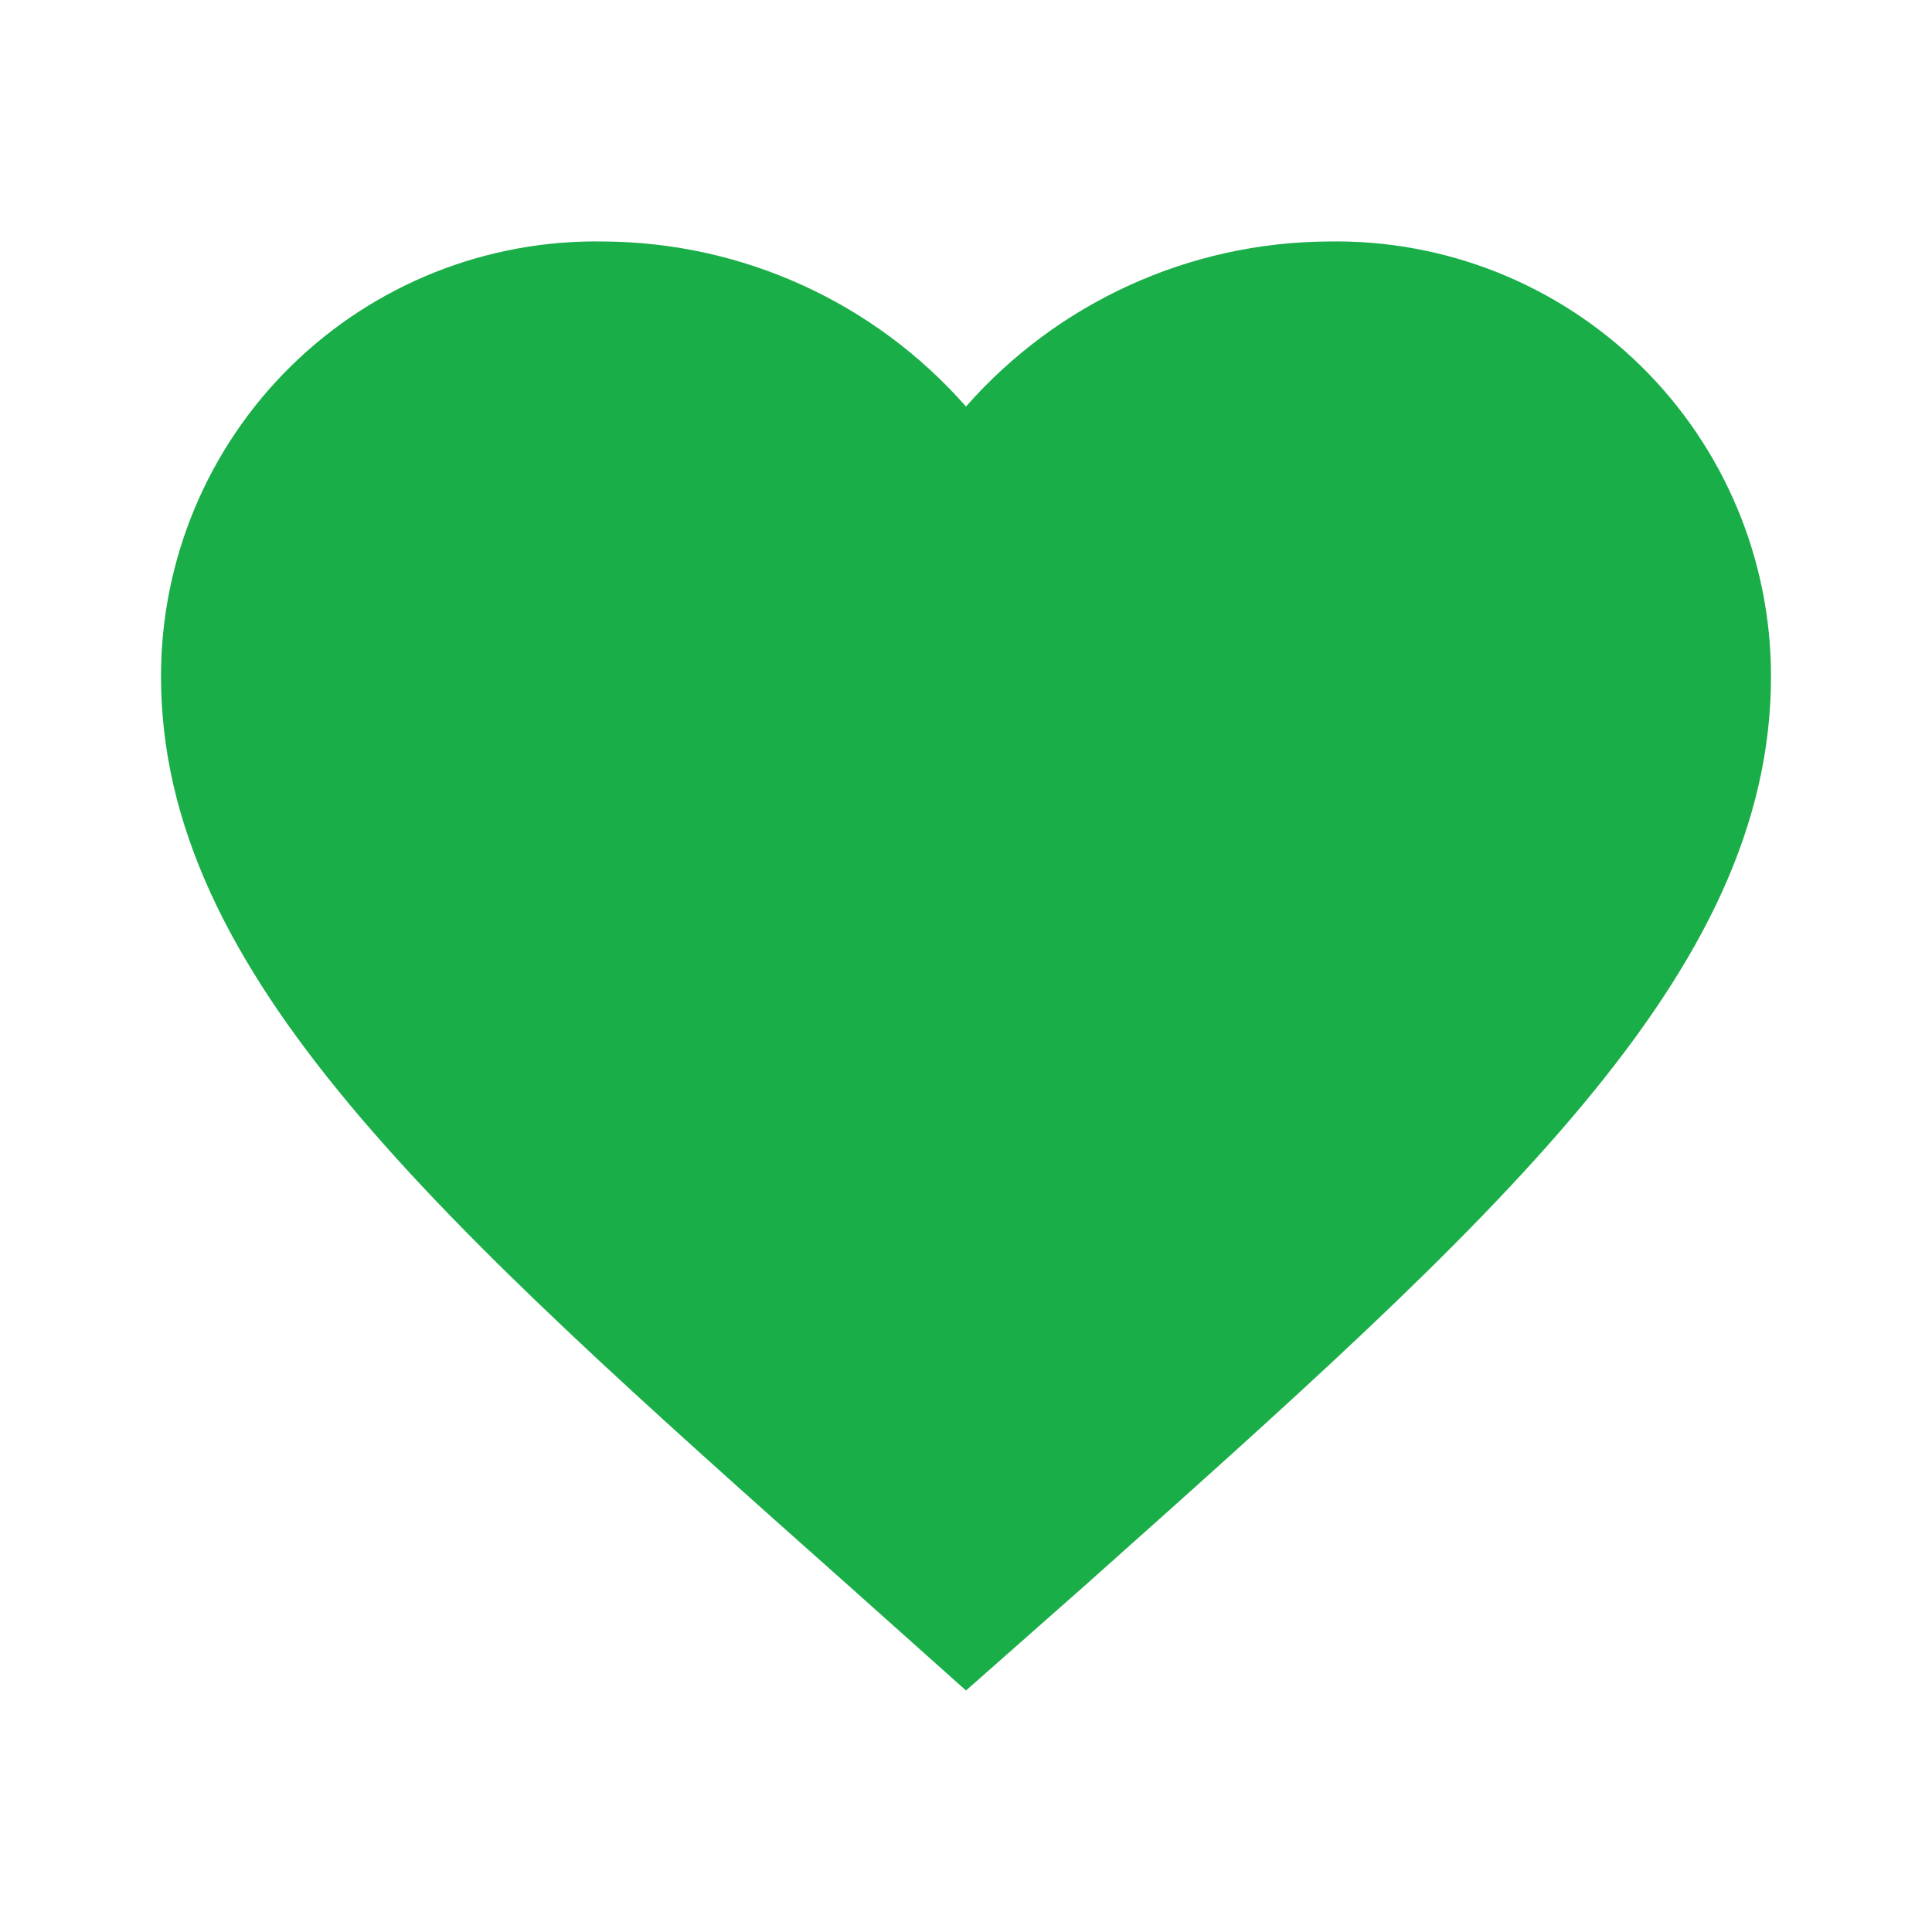
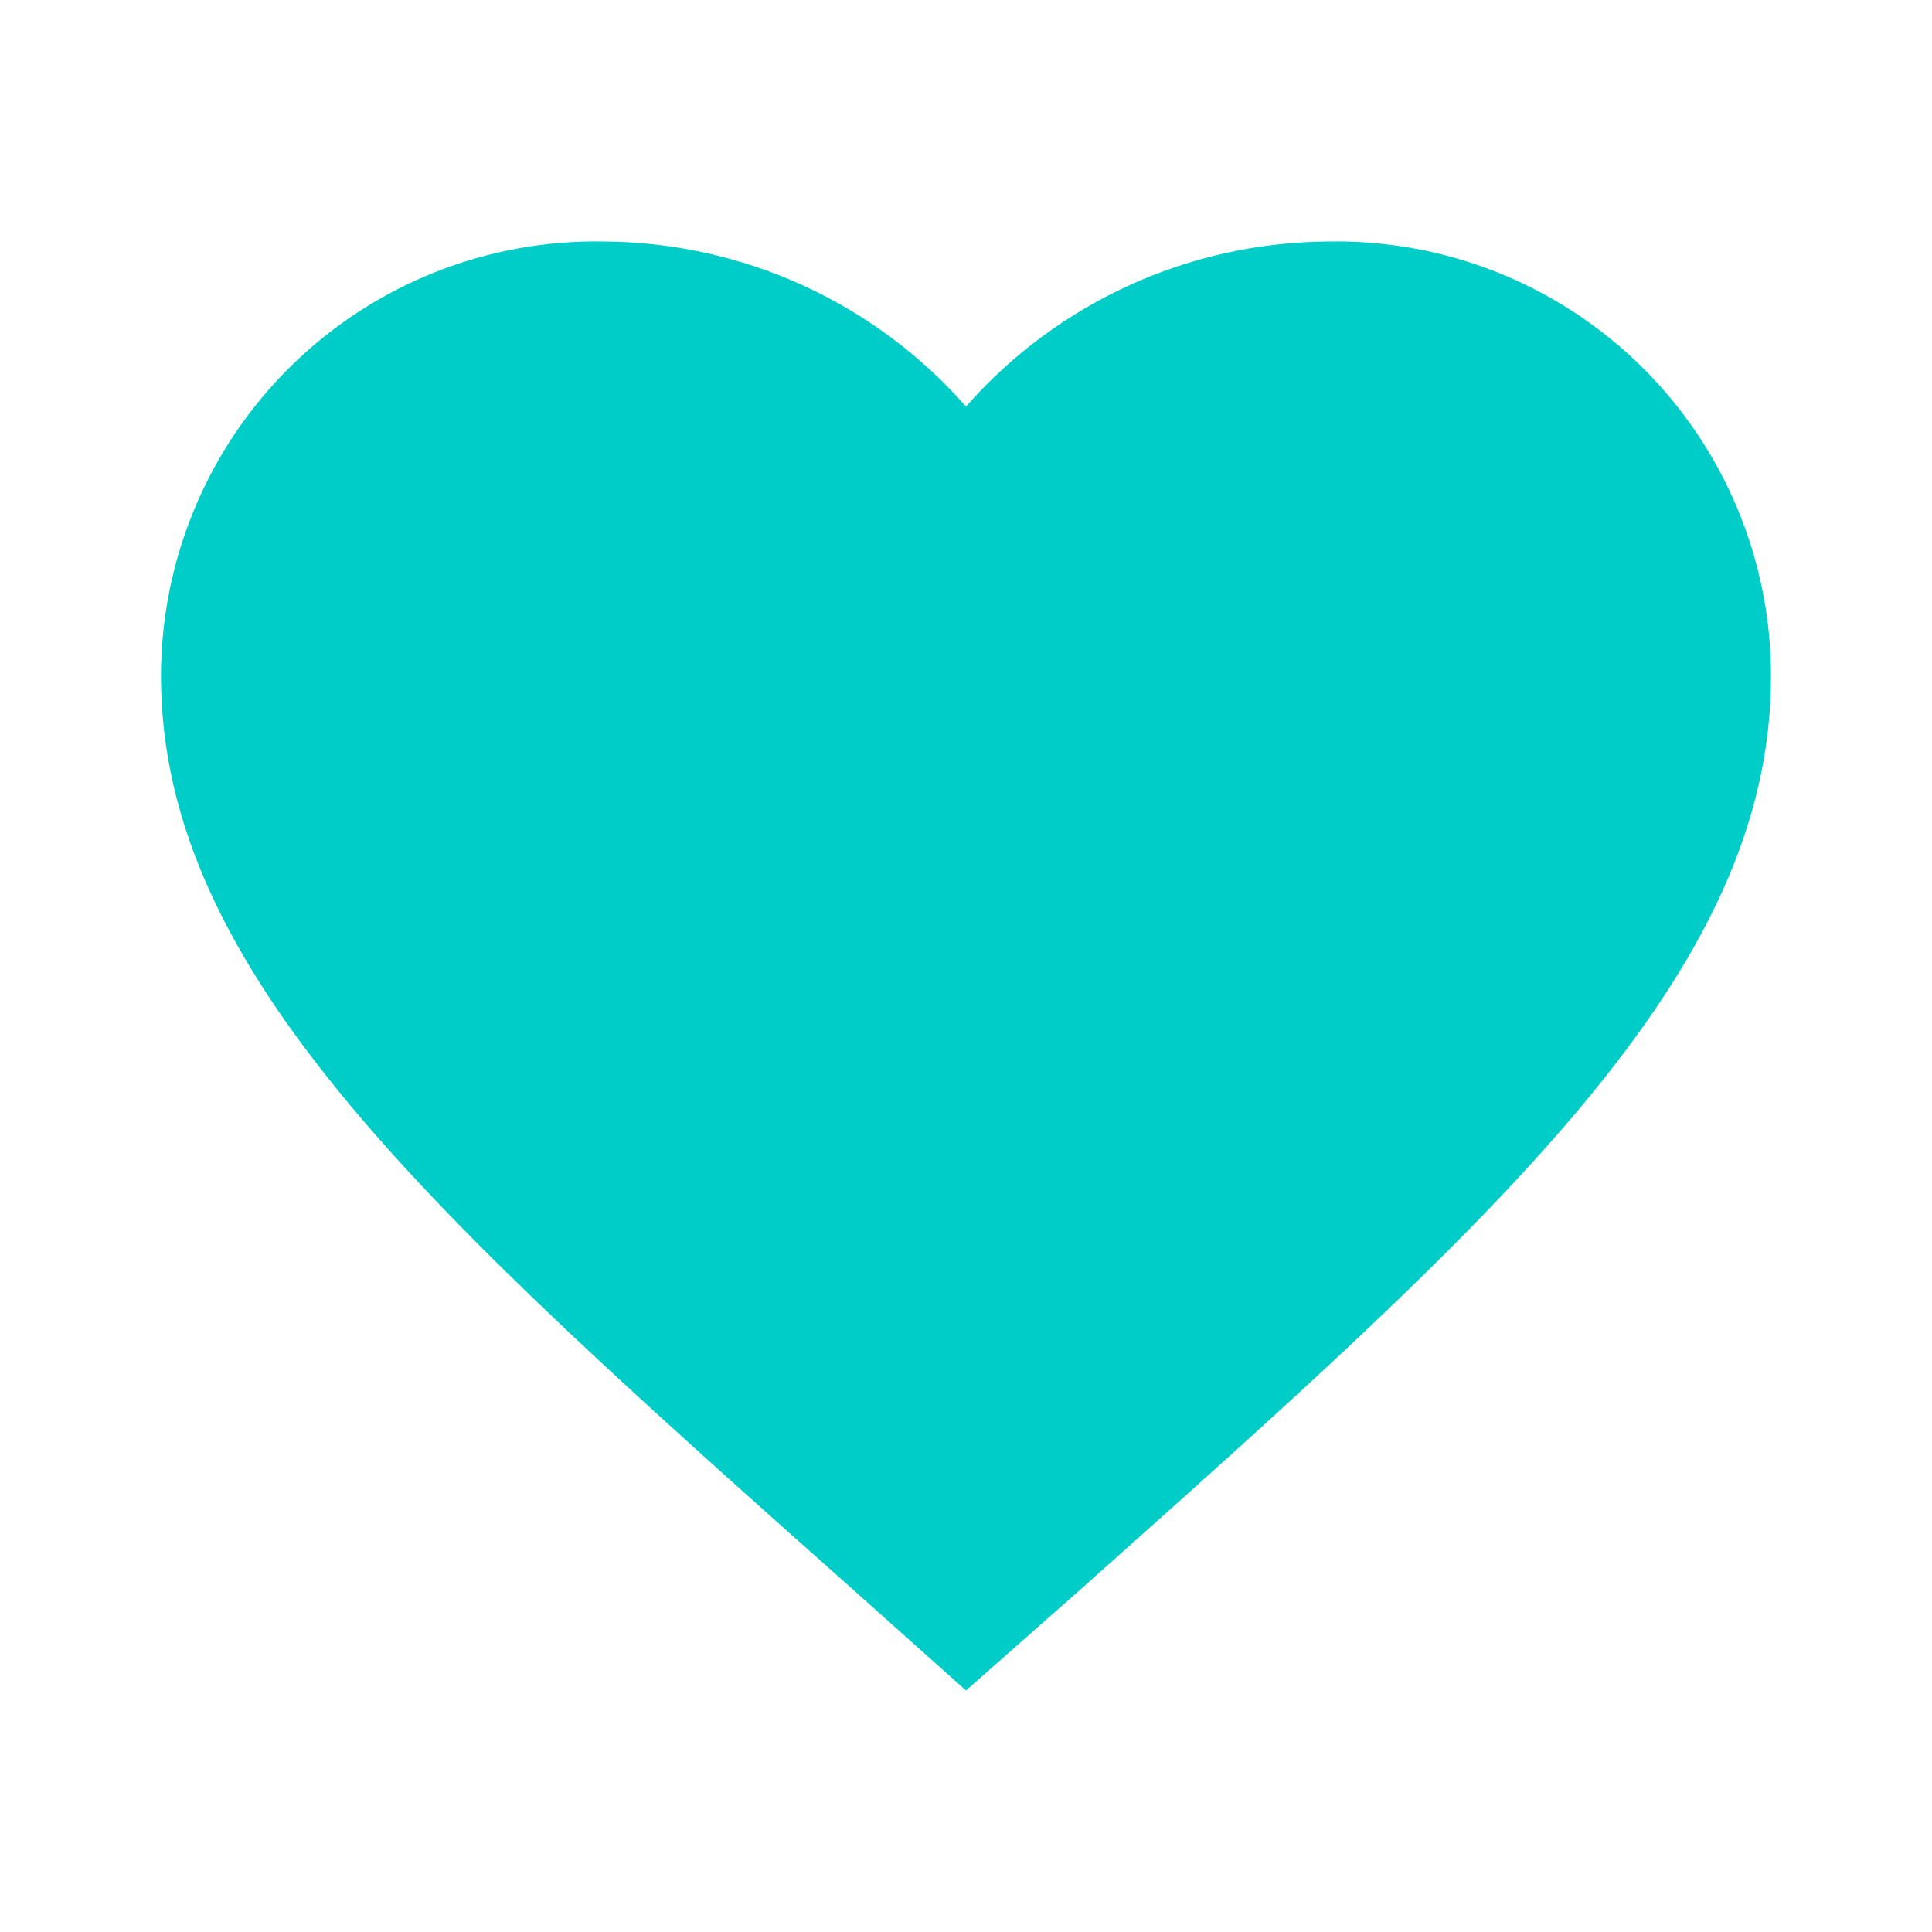
<svg xmlns="http://www.w3.org/2000/svg" width="24" height="24" viewBox="0 0 24 24" version="1.1" id="svg2247">
  <defs id="defs2241">
    <style id="style2239">.a{fill:none;}</style>
  </defs>
  <rect class="a" width="24" height="24" id="rect2243" />
-   <path d="M10,18,8.55,16.705C3.4,12.124,0,9.1,0,5.4A5.4,5.4,0,0,1,5.5,0,6.037,6.037,0,0,1,10,2.05,6.037,6.037,0,0,1,14.5,0,5.4,5.4,0,0,1,20,5.4c0,3.708-3.4,6.729-8.55,11.32Z" transform="translate(2 3)" id="path2245" style="fill:#1AAE48;fill-opacity:1" />
+   <path d="M10,18,8.55,16.705C3.4,12.124,0,9.1,0,5.4A5.4,5.4,0,0,1,5.5,0,6.037,6.037,0,0,1,10,2.05,6.037,6.037,0,0,1,14.5,0,5.4,5.4,0,0,1,20,5.4c0,3.708-3.4,6.729-8.55,11.32Z" transform="translate(2 3)" id="path2245" style="fill:#00cdc7;fill-opacity:1" />
</svg>
